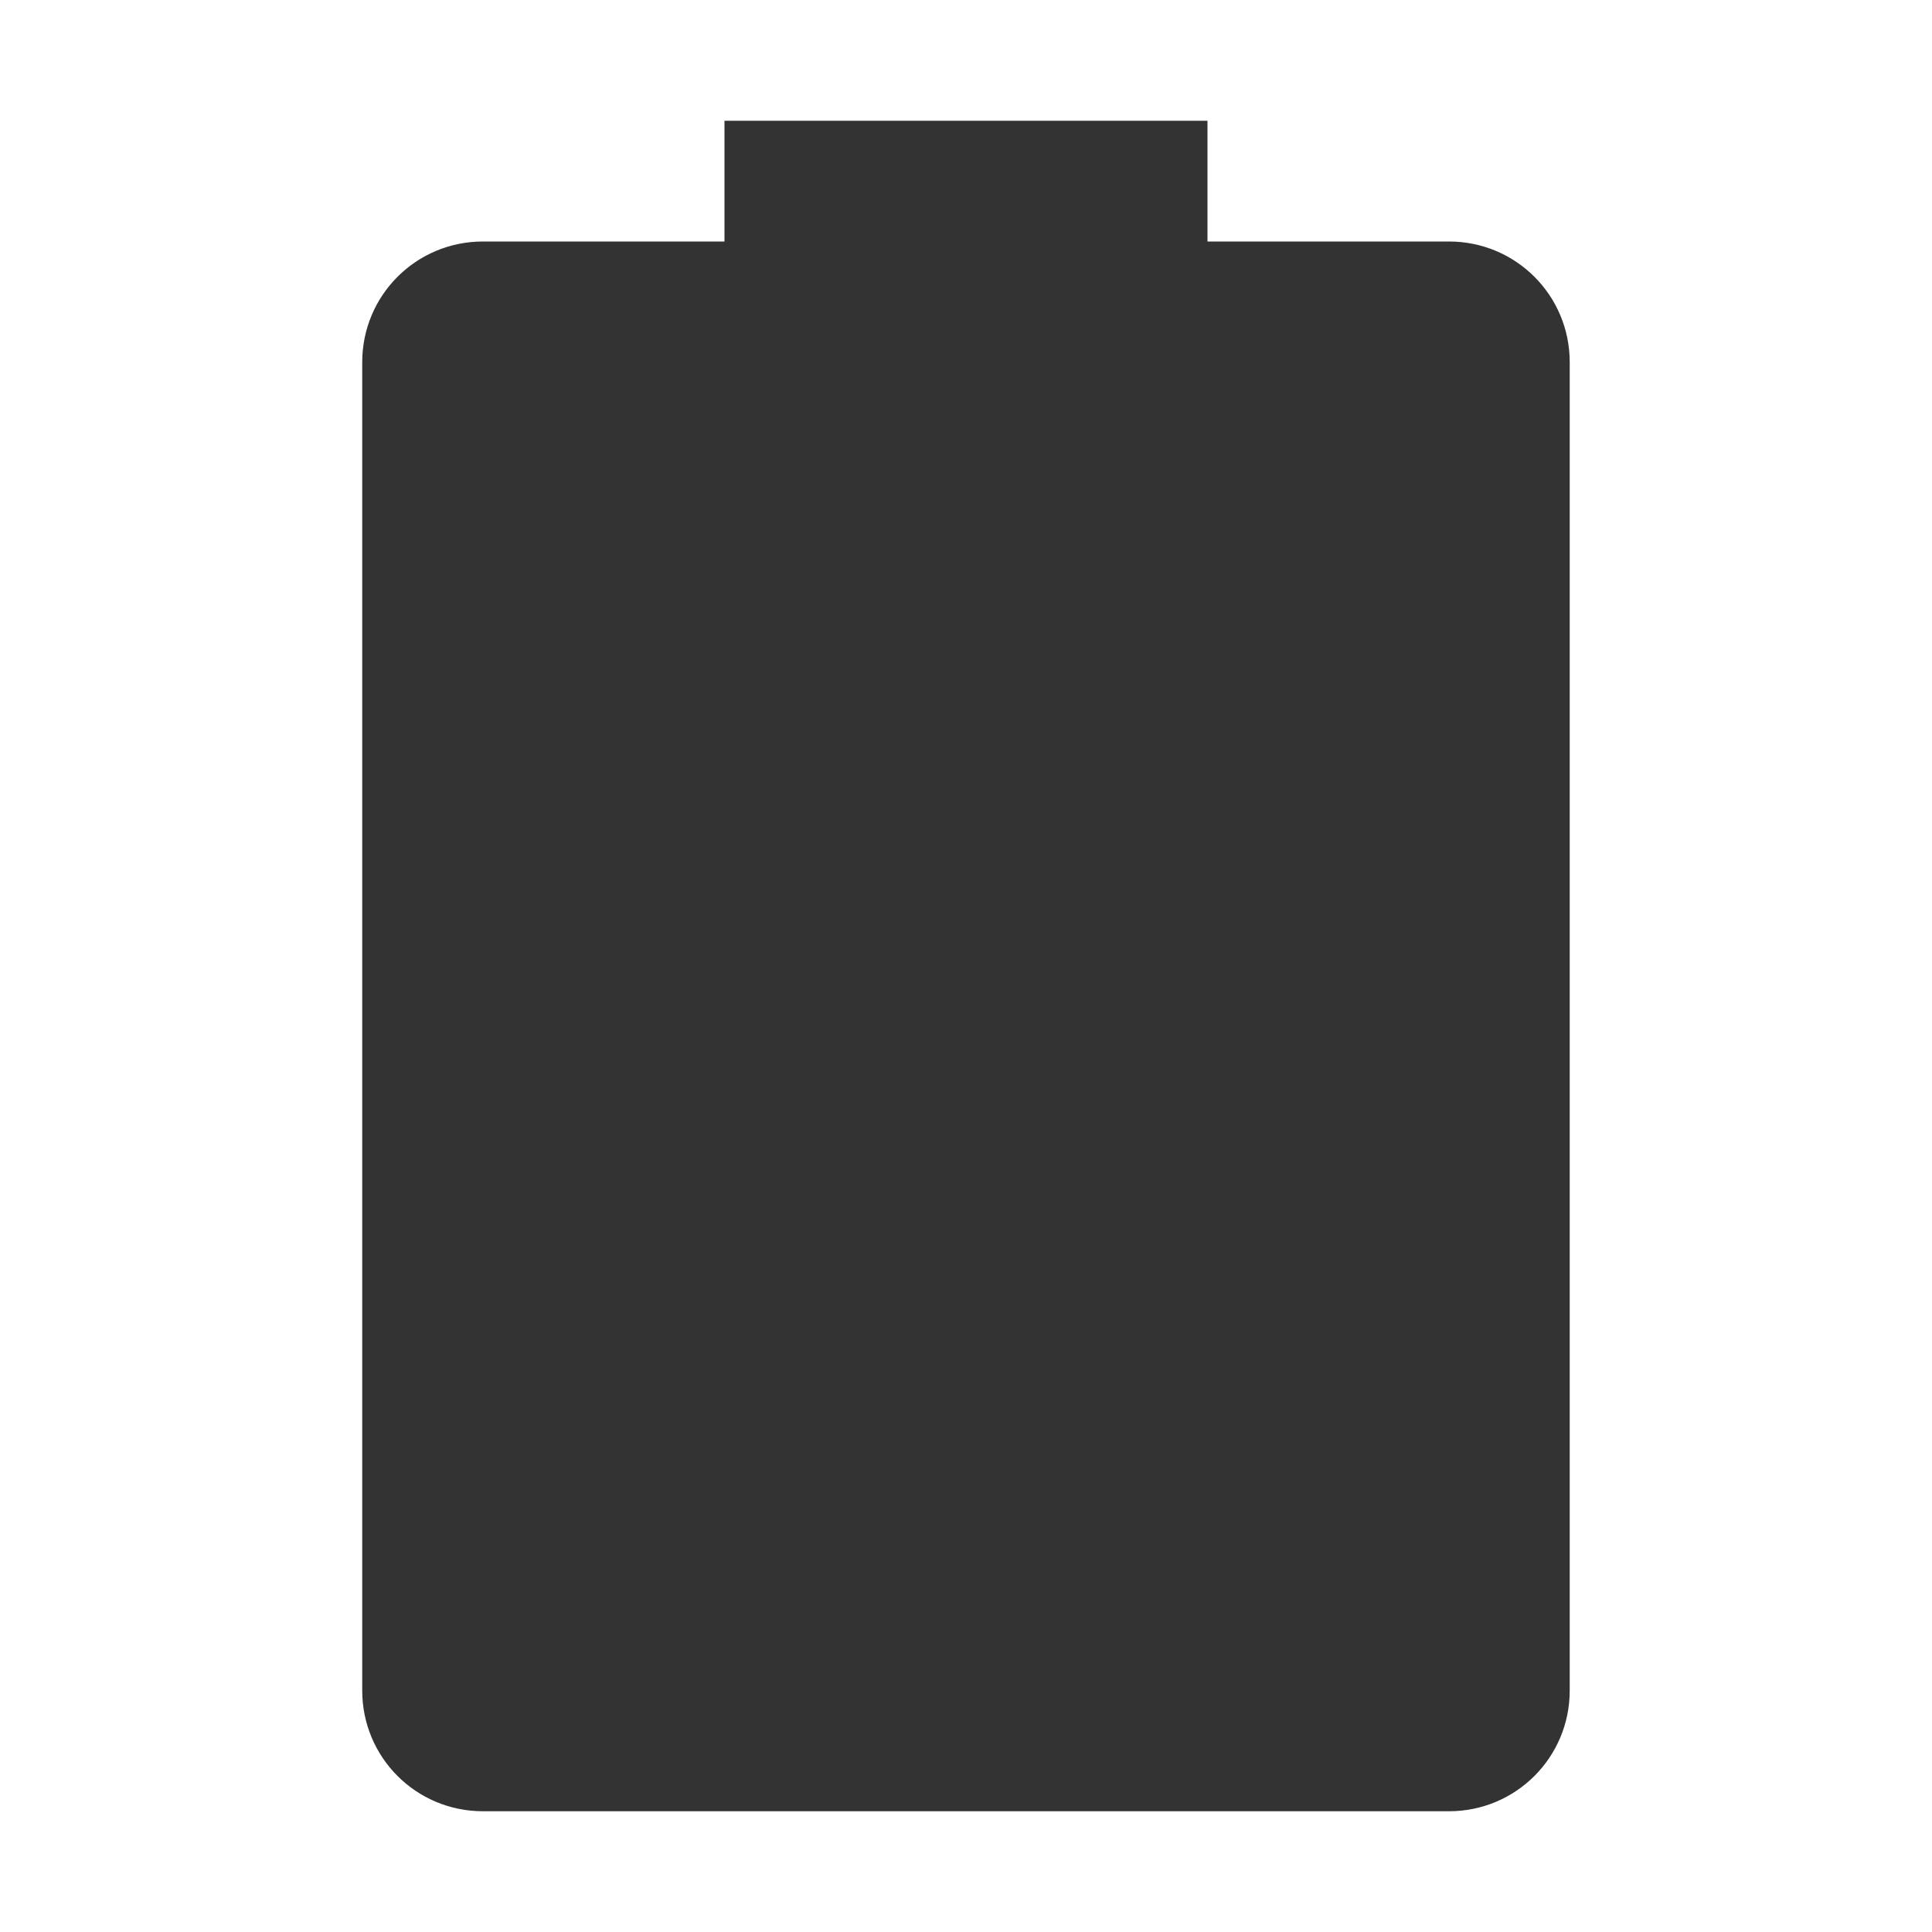
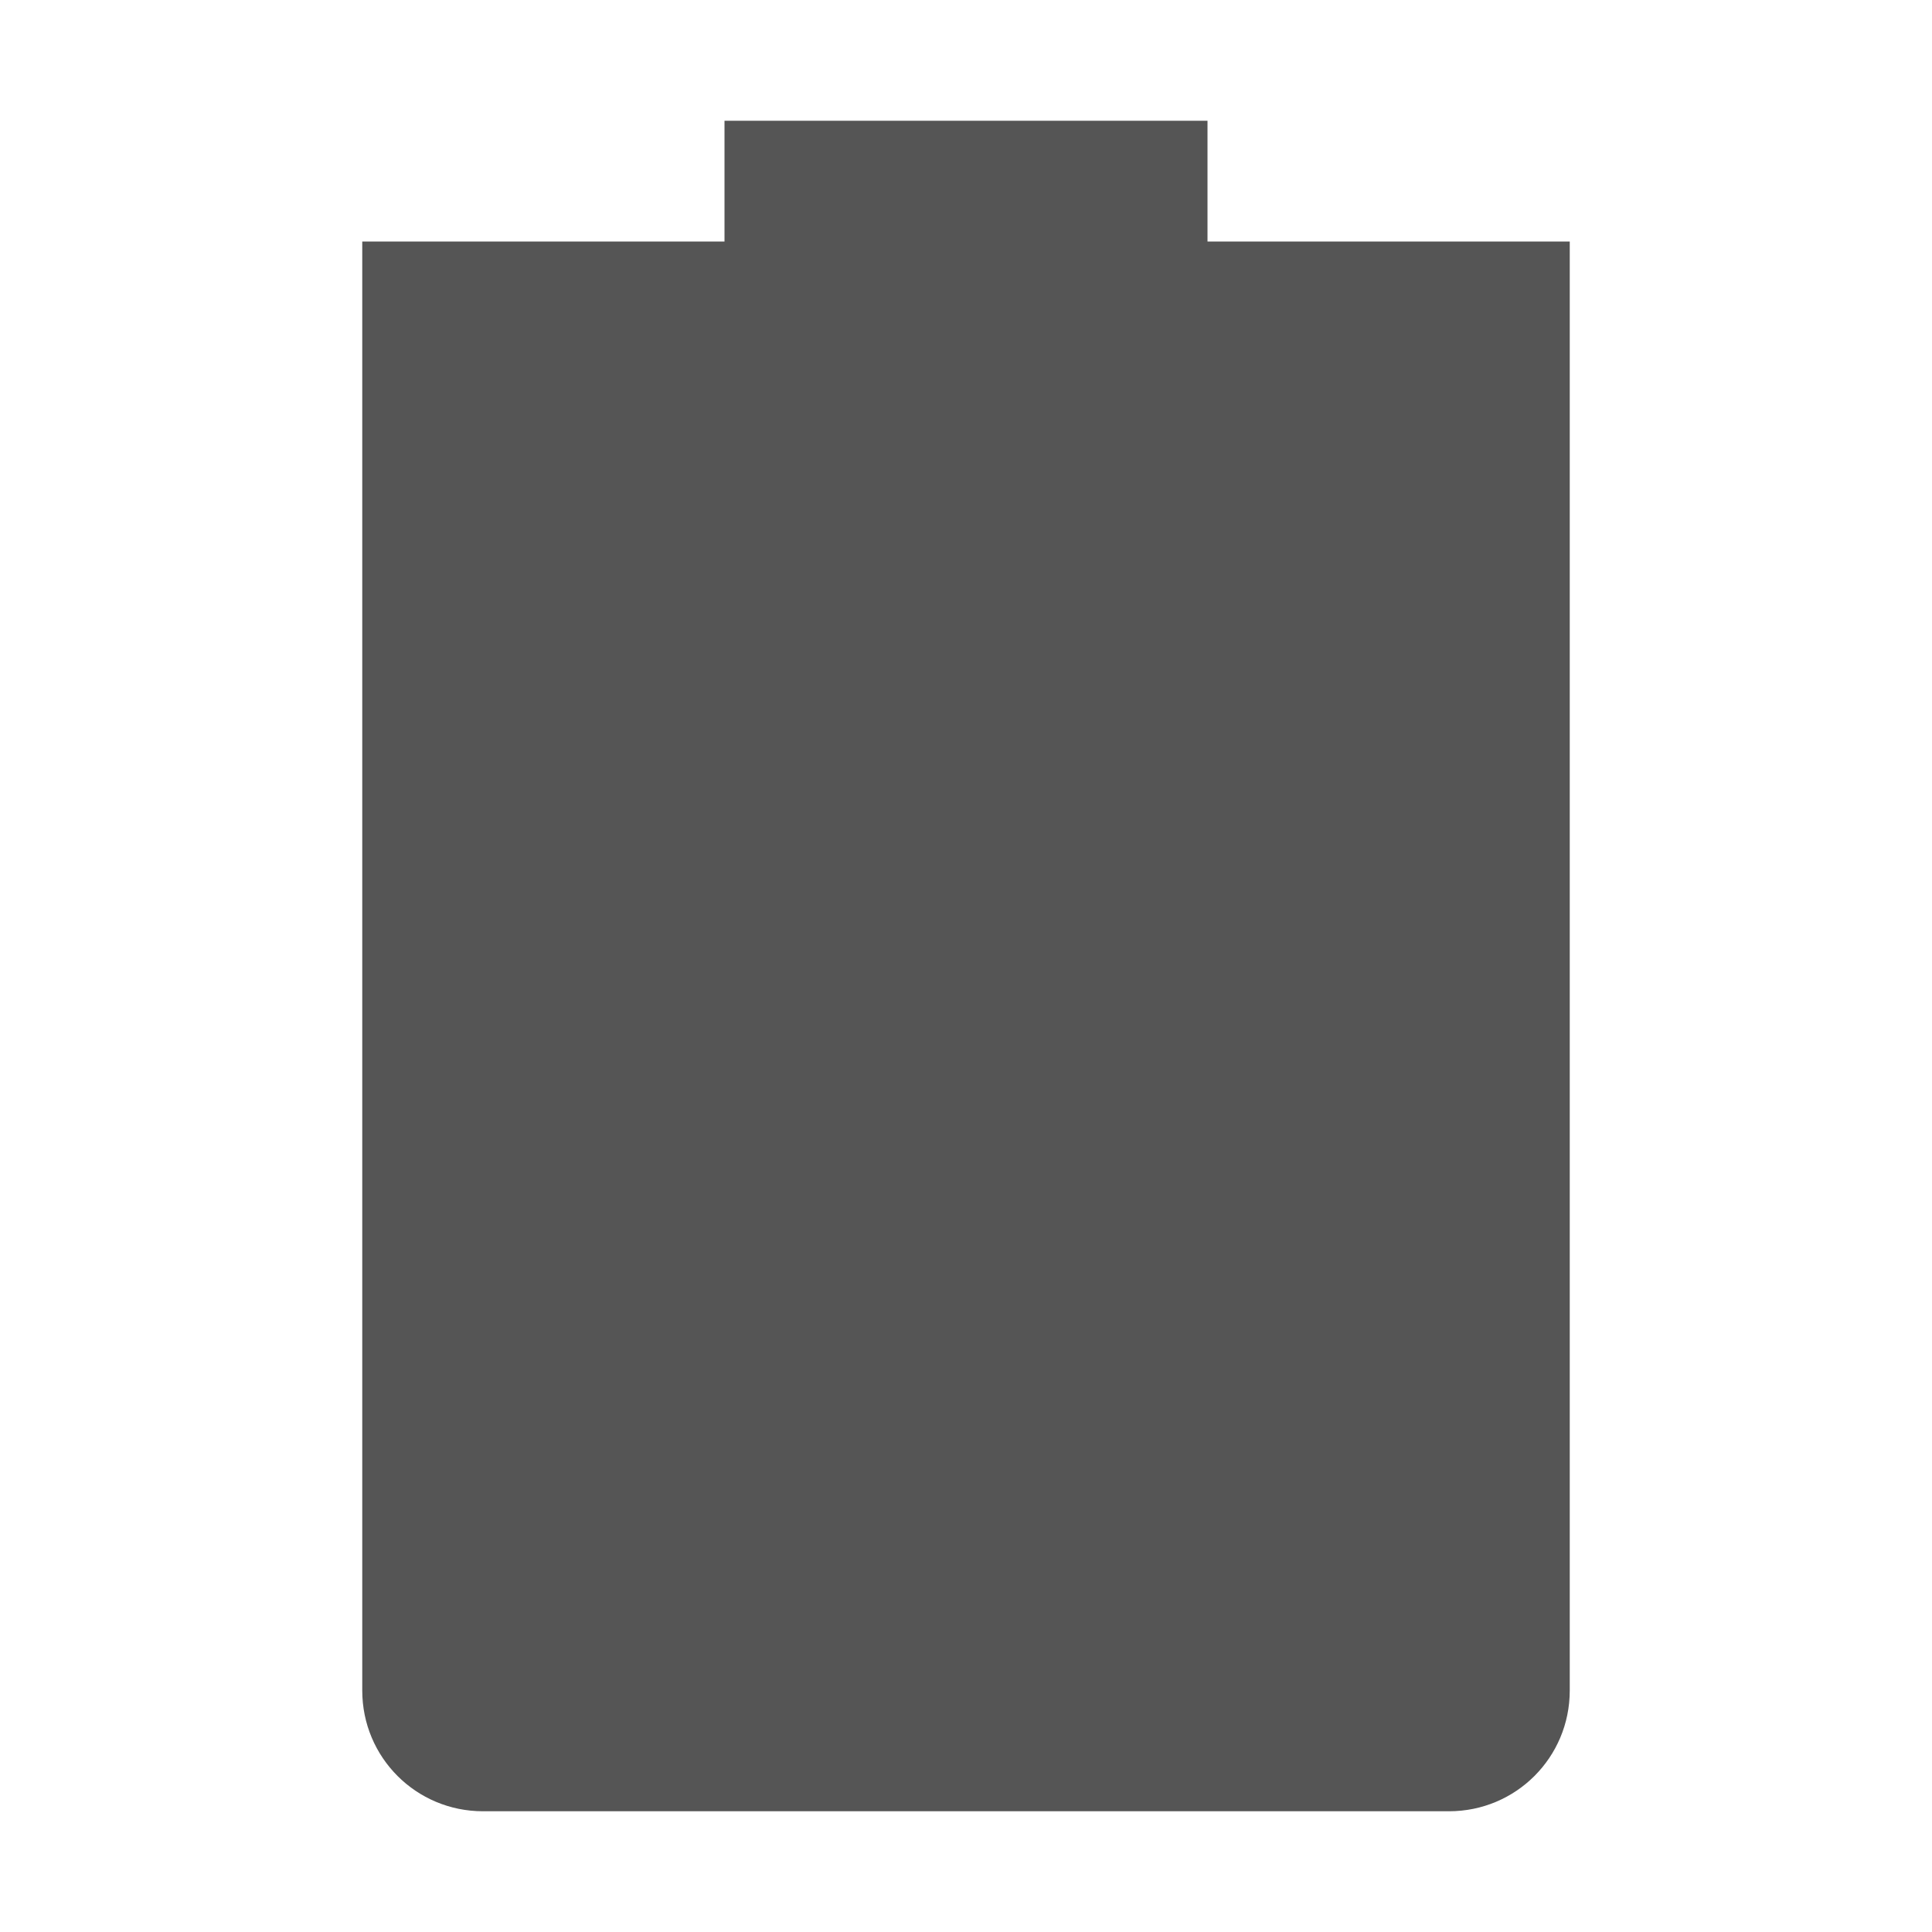
- <svg xmlns="http://www.w3.org/2000/svg" xmlns:ns1="http://www.openswatchbook.org/uri/2009/osb" height="16" version="1.1" width="16" enable-background="new" id="svg2">
-   <defs id="defs7386">
-     <linearGradient id="linearGradient5606" ns1:paint="solid">
-       <stop id="stop5608" />
-     </linearGradient>
-   </defs>
-   <g id="layer9" transform="translate(-285.0002,391)">
-     <path d="m 291,-390 0,1 -2,0 c -0.554,0 -1,0.446 -1,1 l 0,11 c 0,0.554 0.446,1 1,1 l 8,0 c 0.554,0 1,-0.446 1,-1 l 0,-11 c 0,-0.554 -0.446,-1 -1,-1 l -2,0 0,-1 z" id="path6690" opacity="0.35" fill="#333333" style="opacity:1" />
+ <svg xmlns="http://www.w3.org/2000/svg" height="16" id="svg6530" version="1.1" viewBox="0 0 16 16" width="16">
+   <defs id="defs6532" />
+   <g id="layer1" transform="translate(-31.99998,-676.3639)">
+     <path d="m 38,677.364 0,1 -3,0 c 0,0 0,0.446 0,1 l 0,11 c 0,0.554 0.446,1 1,1 l 8,0 c 0.554,0 1,-0.446 1,-1 l 0,-11 c 0,-0.554 0,-1 0,-1 l -3,0 0,-1 z" id="rect6676" style="fill:#555555;fill-opacity:1;stroke:none" />
  </g>
</svg>
